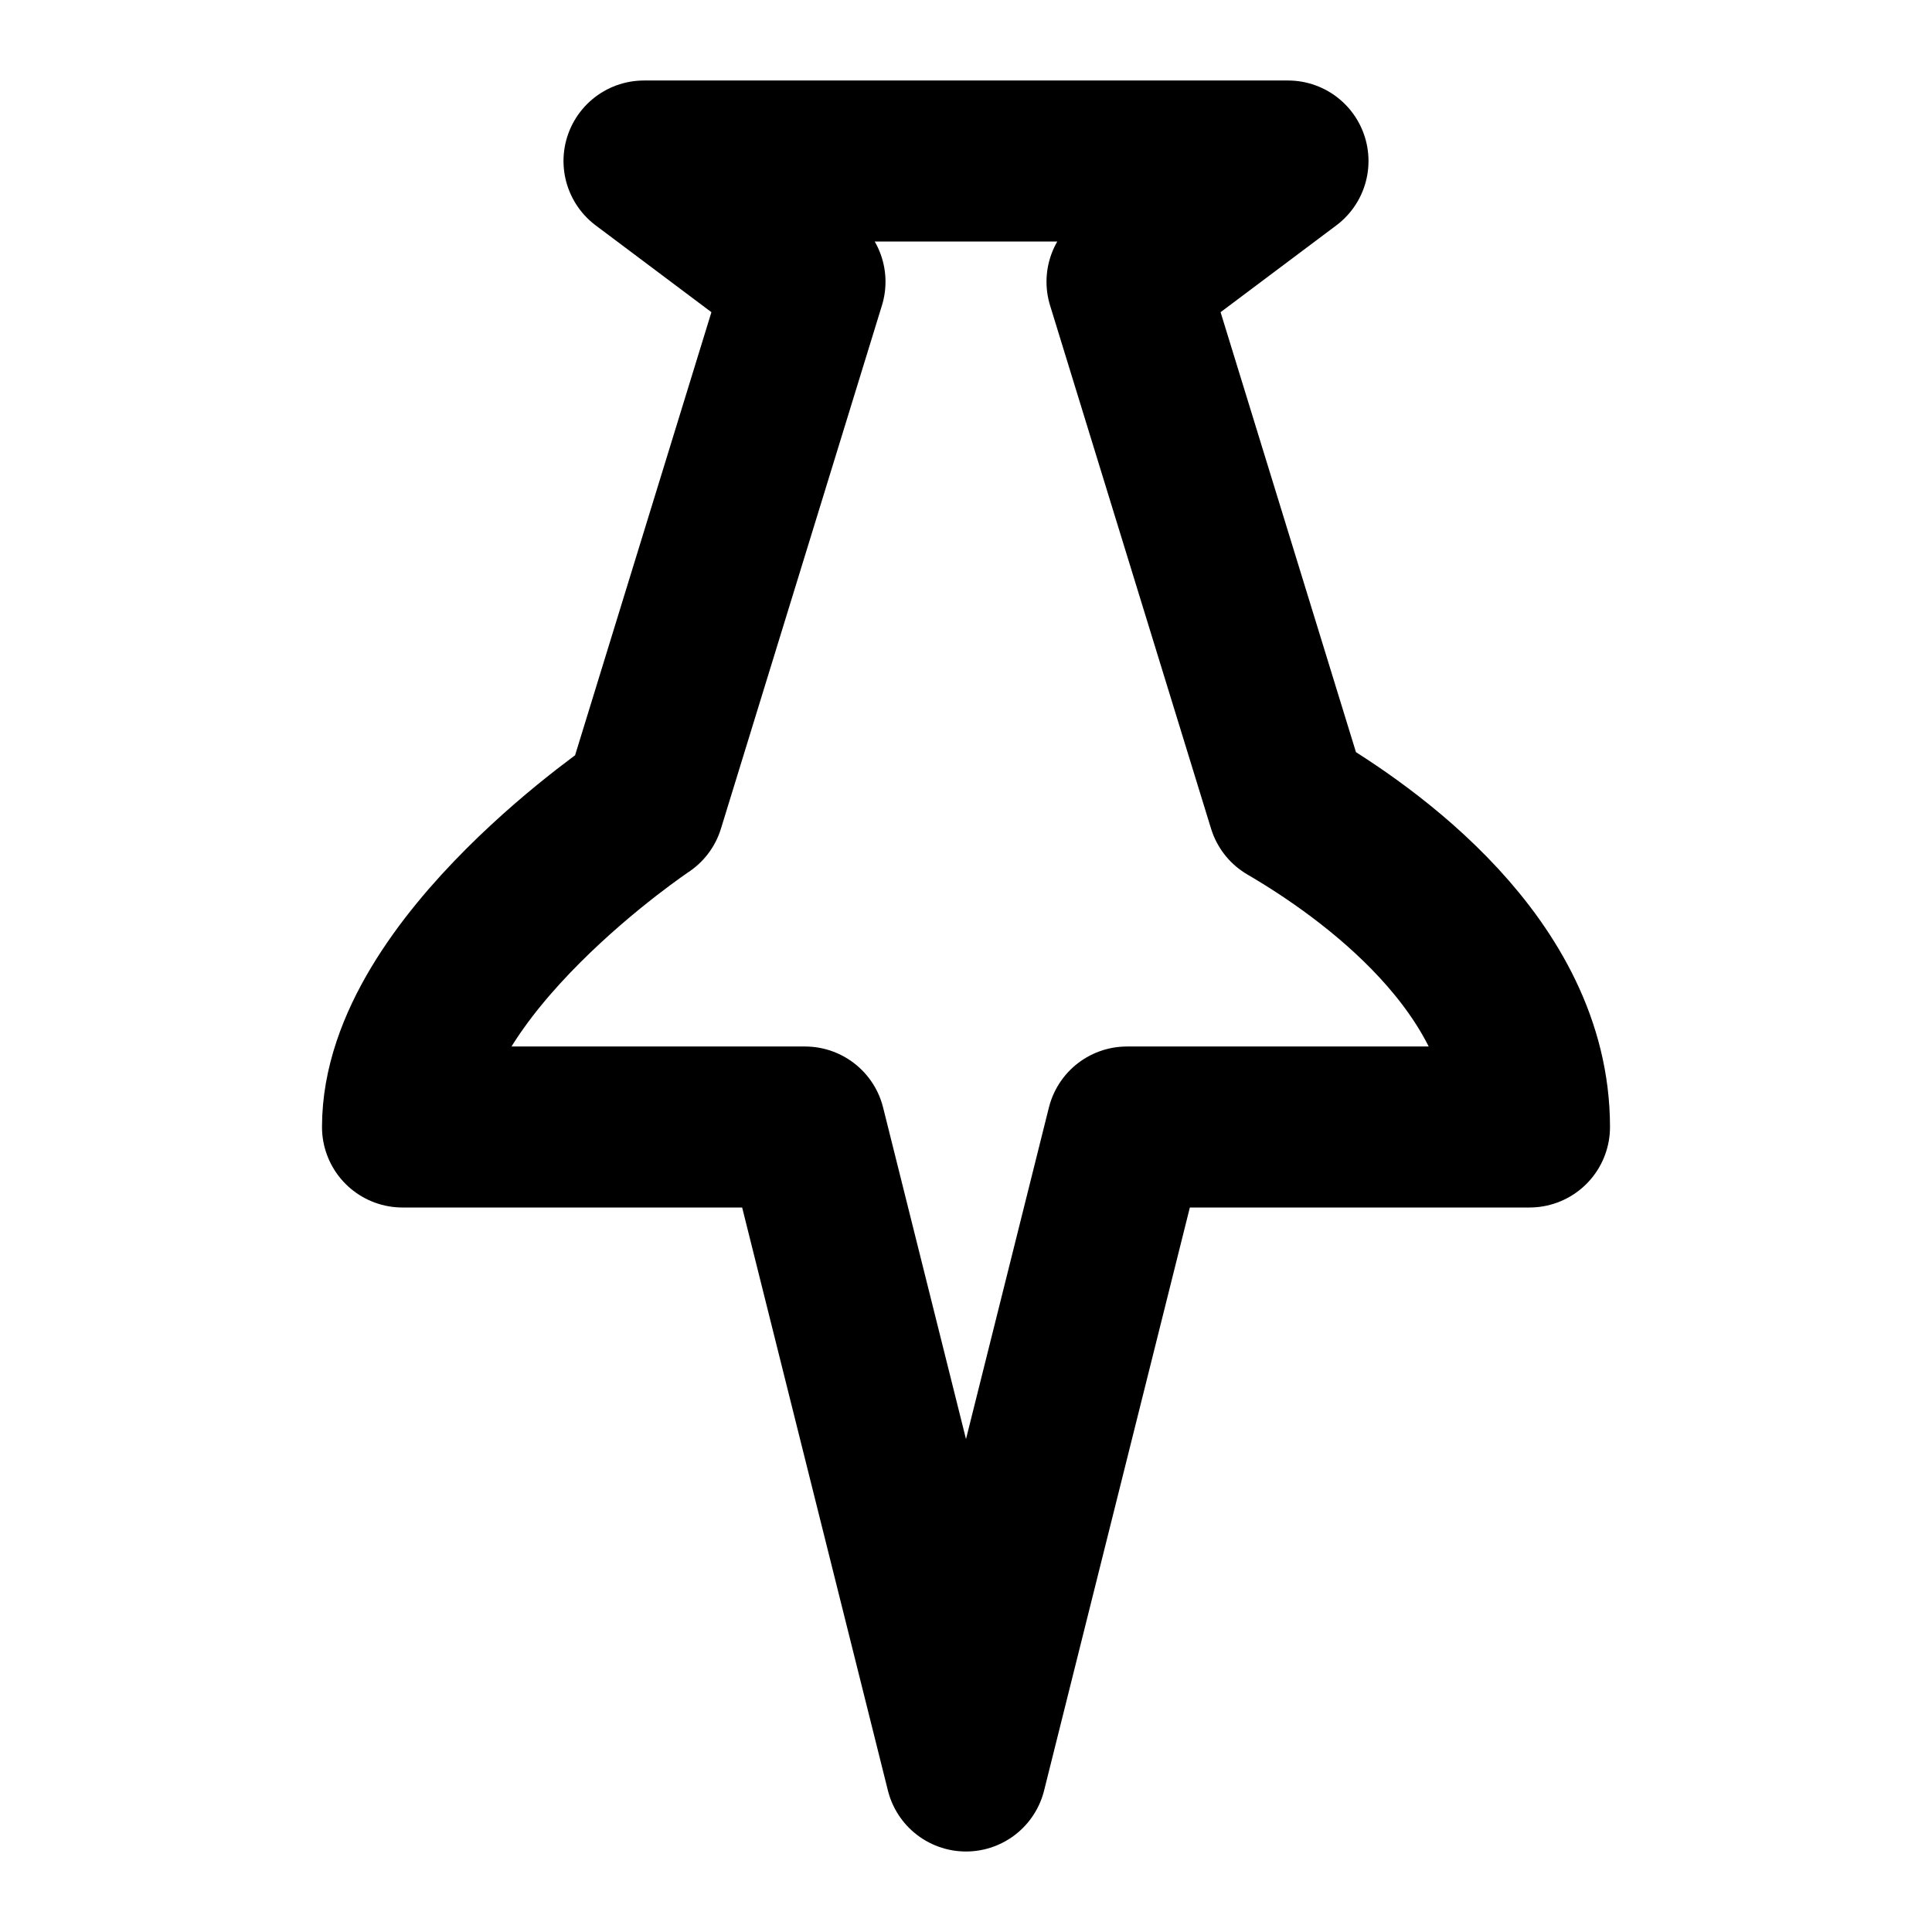
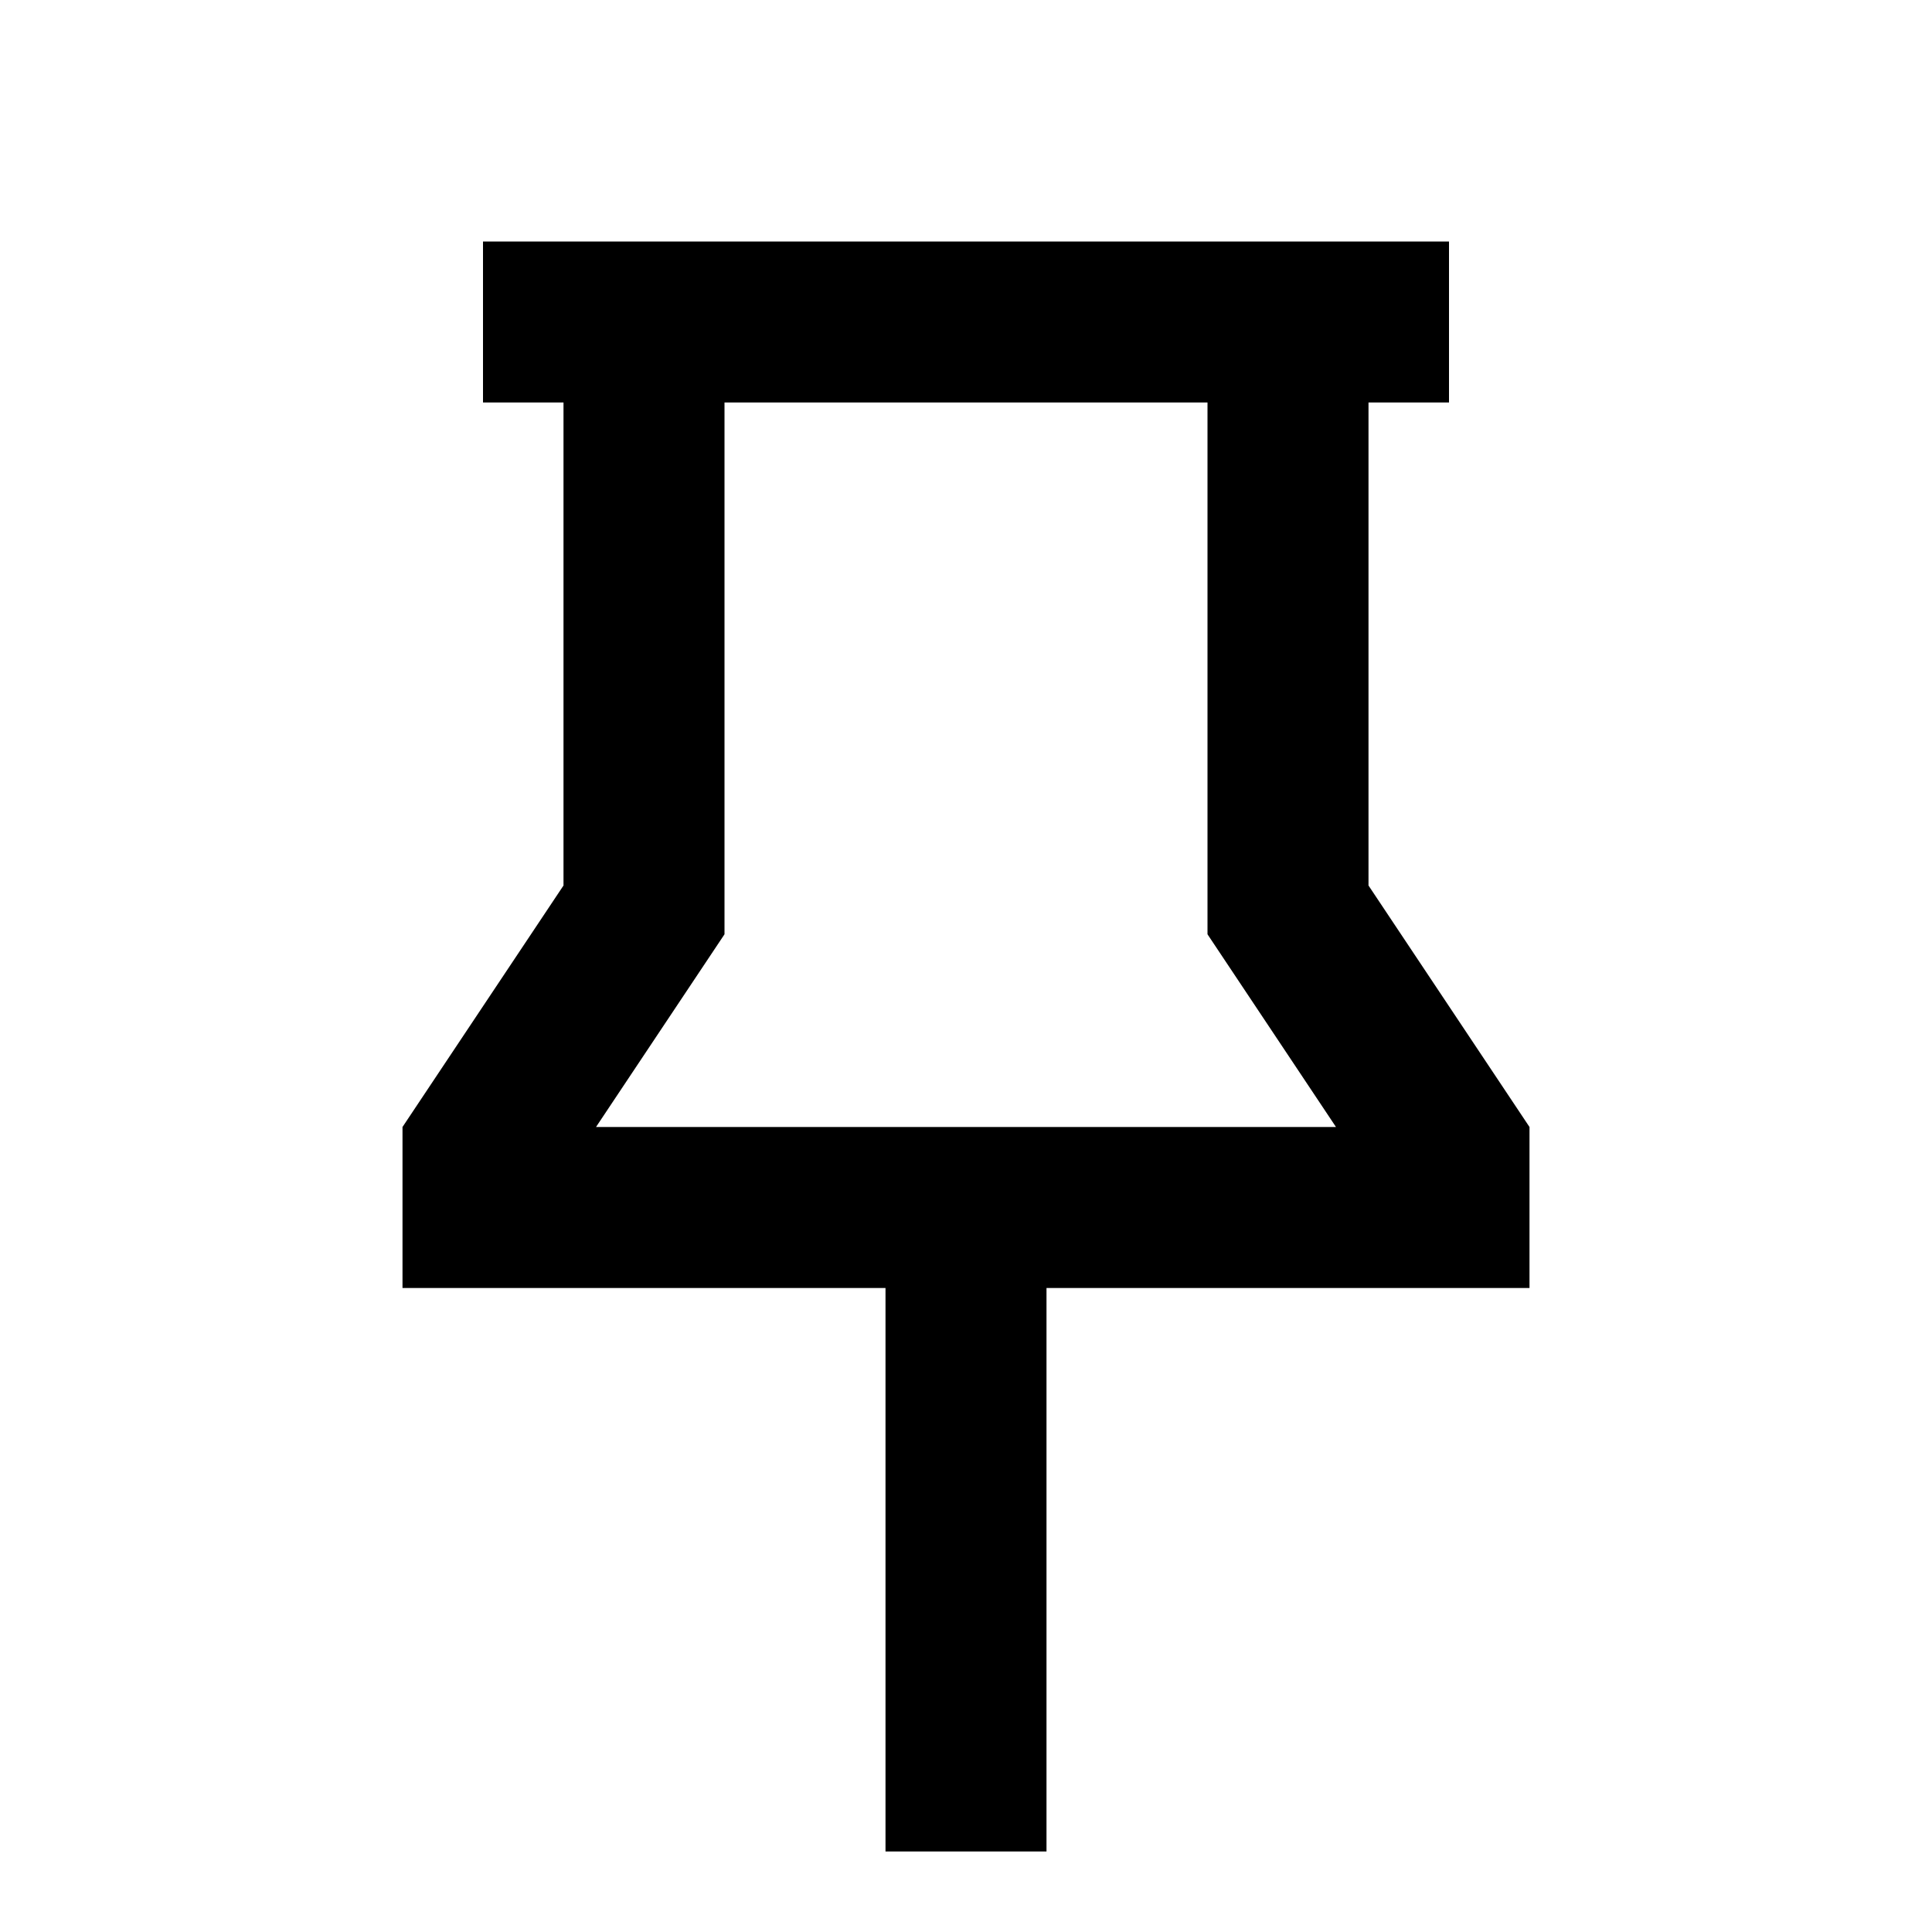
- <svg xmlns="http://www.w3.org/2000/svg" width="48" height="48" viewBox="0 0 48 48" fill="none">
-   <path d="M32 4H16L20 7L16 20C16 20 10 24 10 28H20L24 44L28 28H38C38 24 34 21.167 32 20L28 7L32 4Z" fill="none" stroke="#000000" stroke-width="4" stroke-linecap="round" stroke-linejoin="round" />
+ <svg xmlns="http://www.w3.org/2000/svg" viewBox="0 0 24 24" width="256" height="256">
+   <path fill="none" d="M0 0h24v24H0z" />
+   <path d="M18 3v2h-1v6l2 3v2h-6v7h-2v-7H5v-2l2-3V5H6V3h12zM9 5v6.606L7.404 14h9.192L15 11.606V5H9z" fill="#000" />
</svg>
